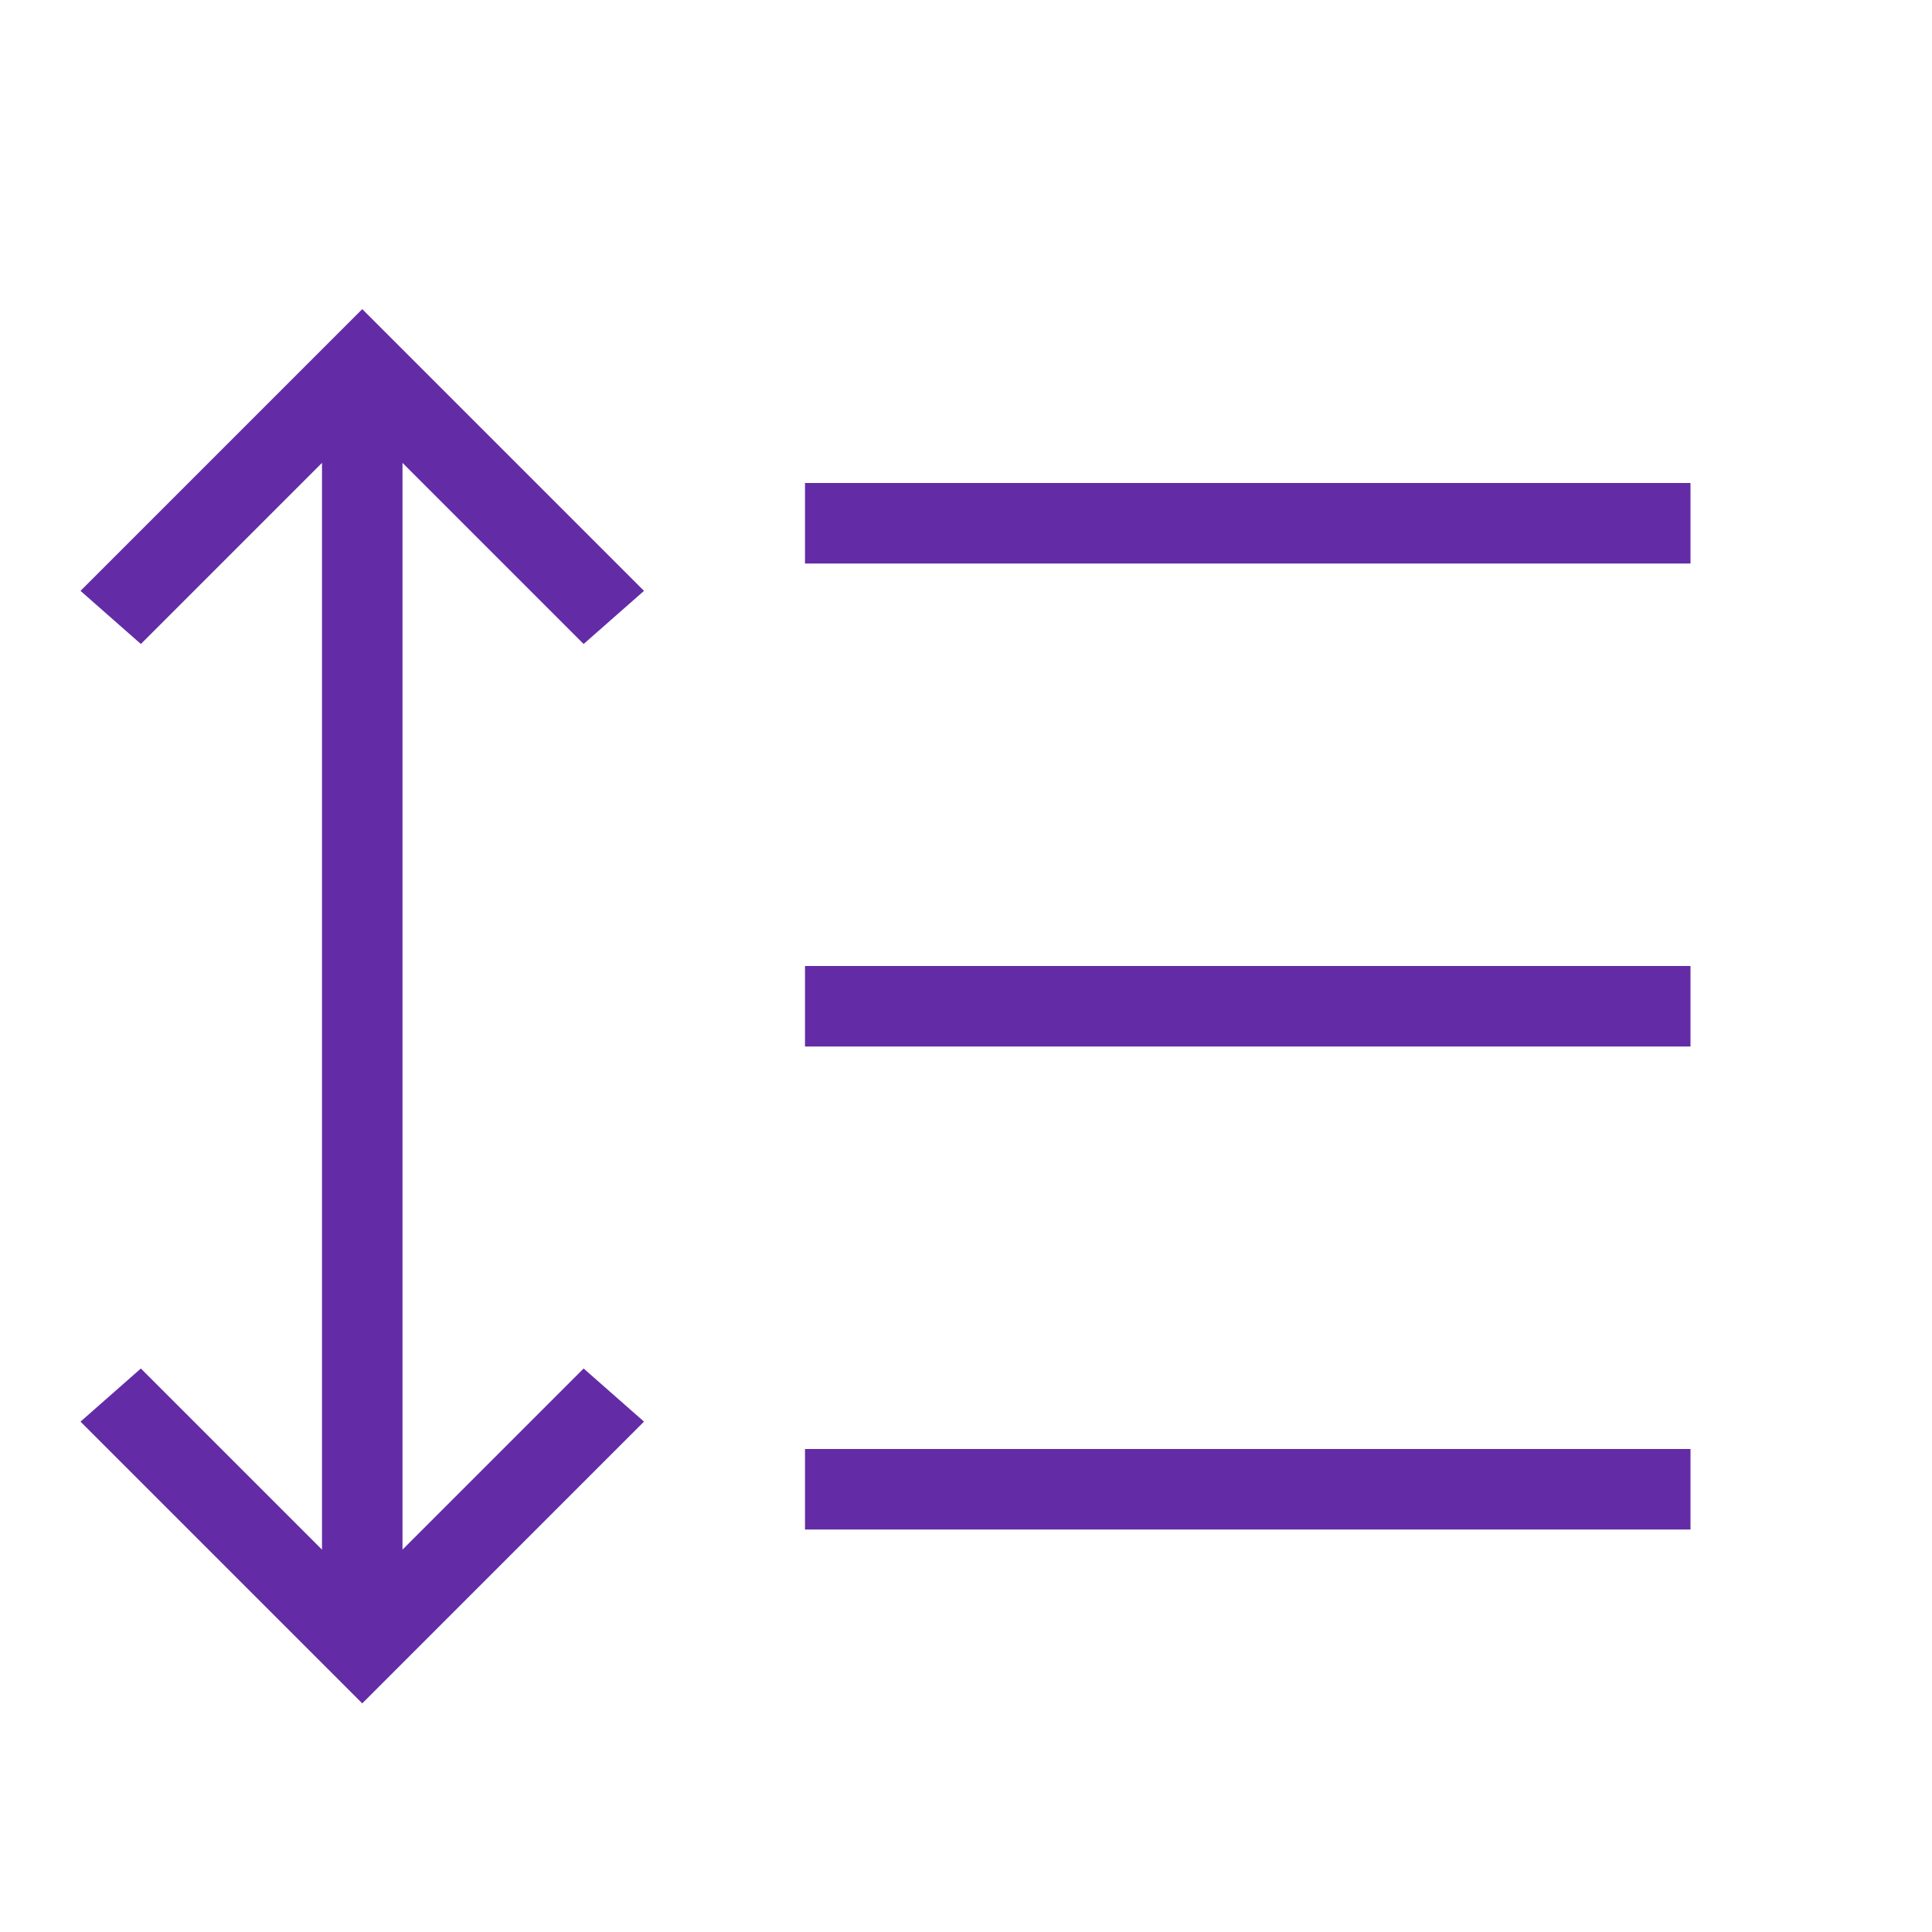
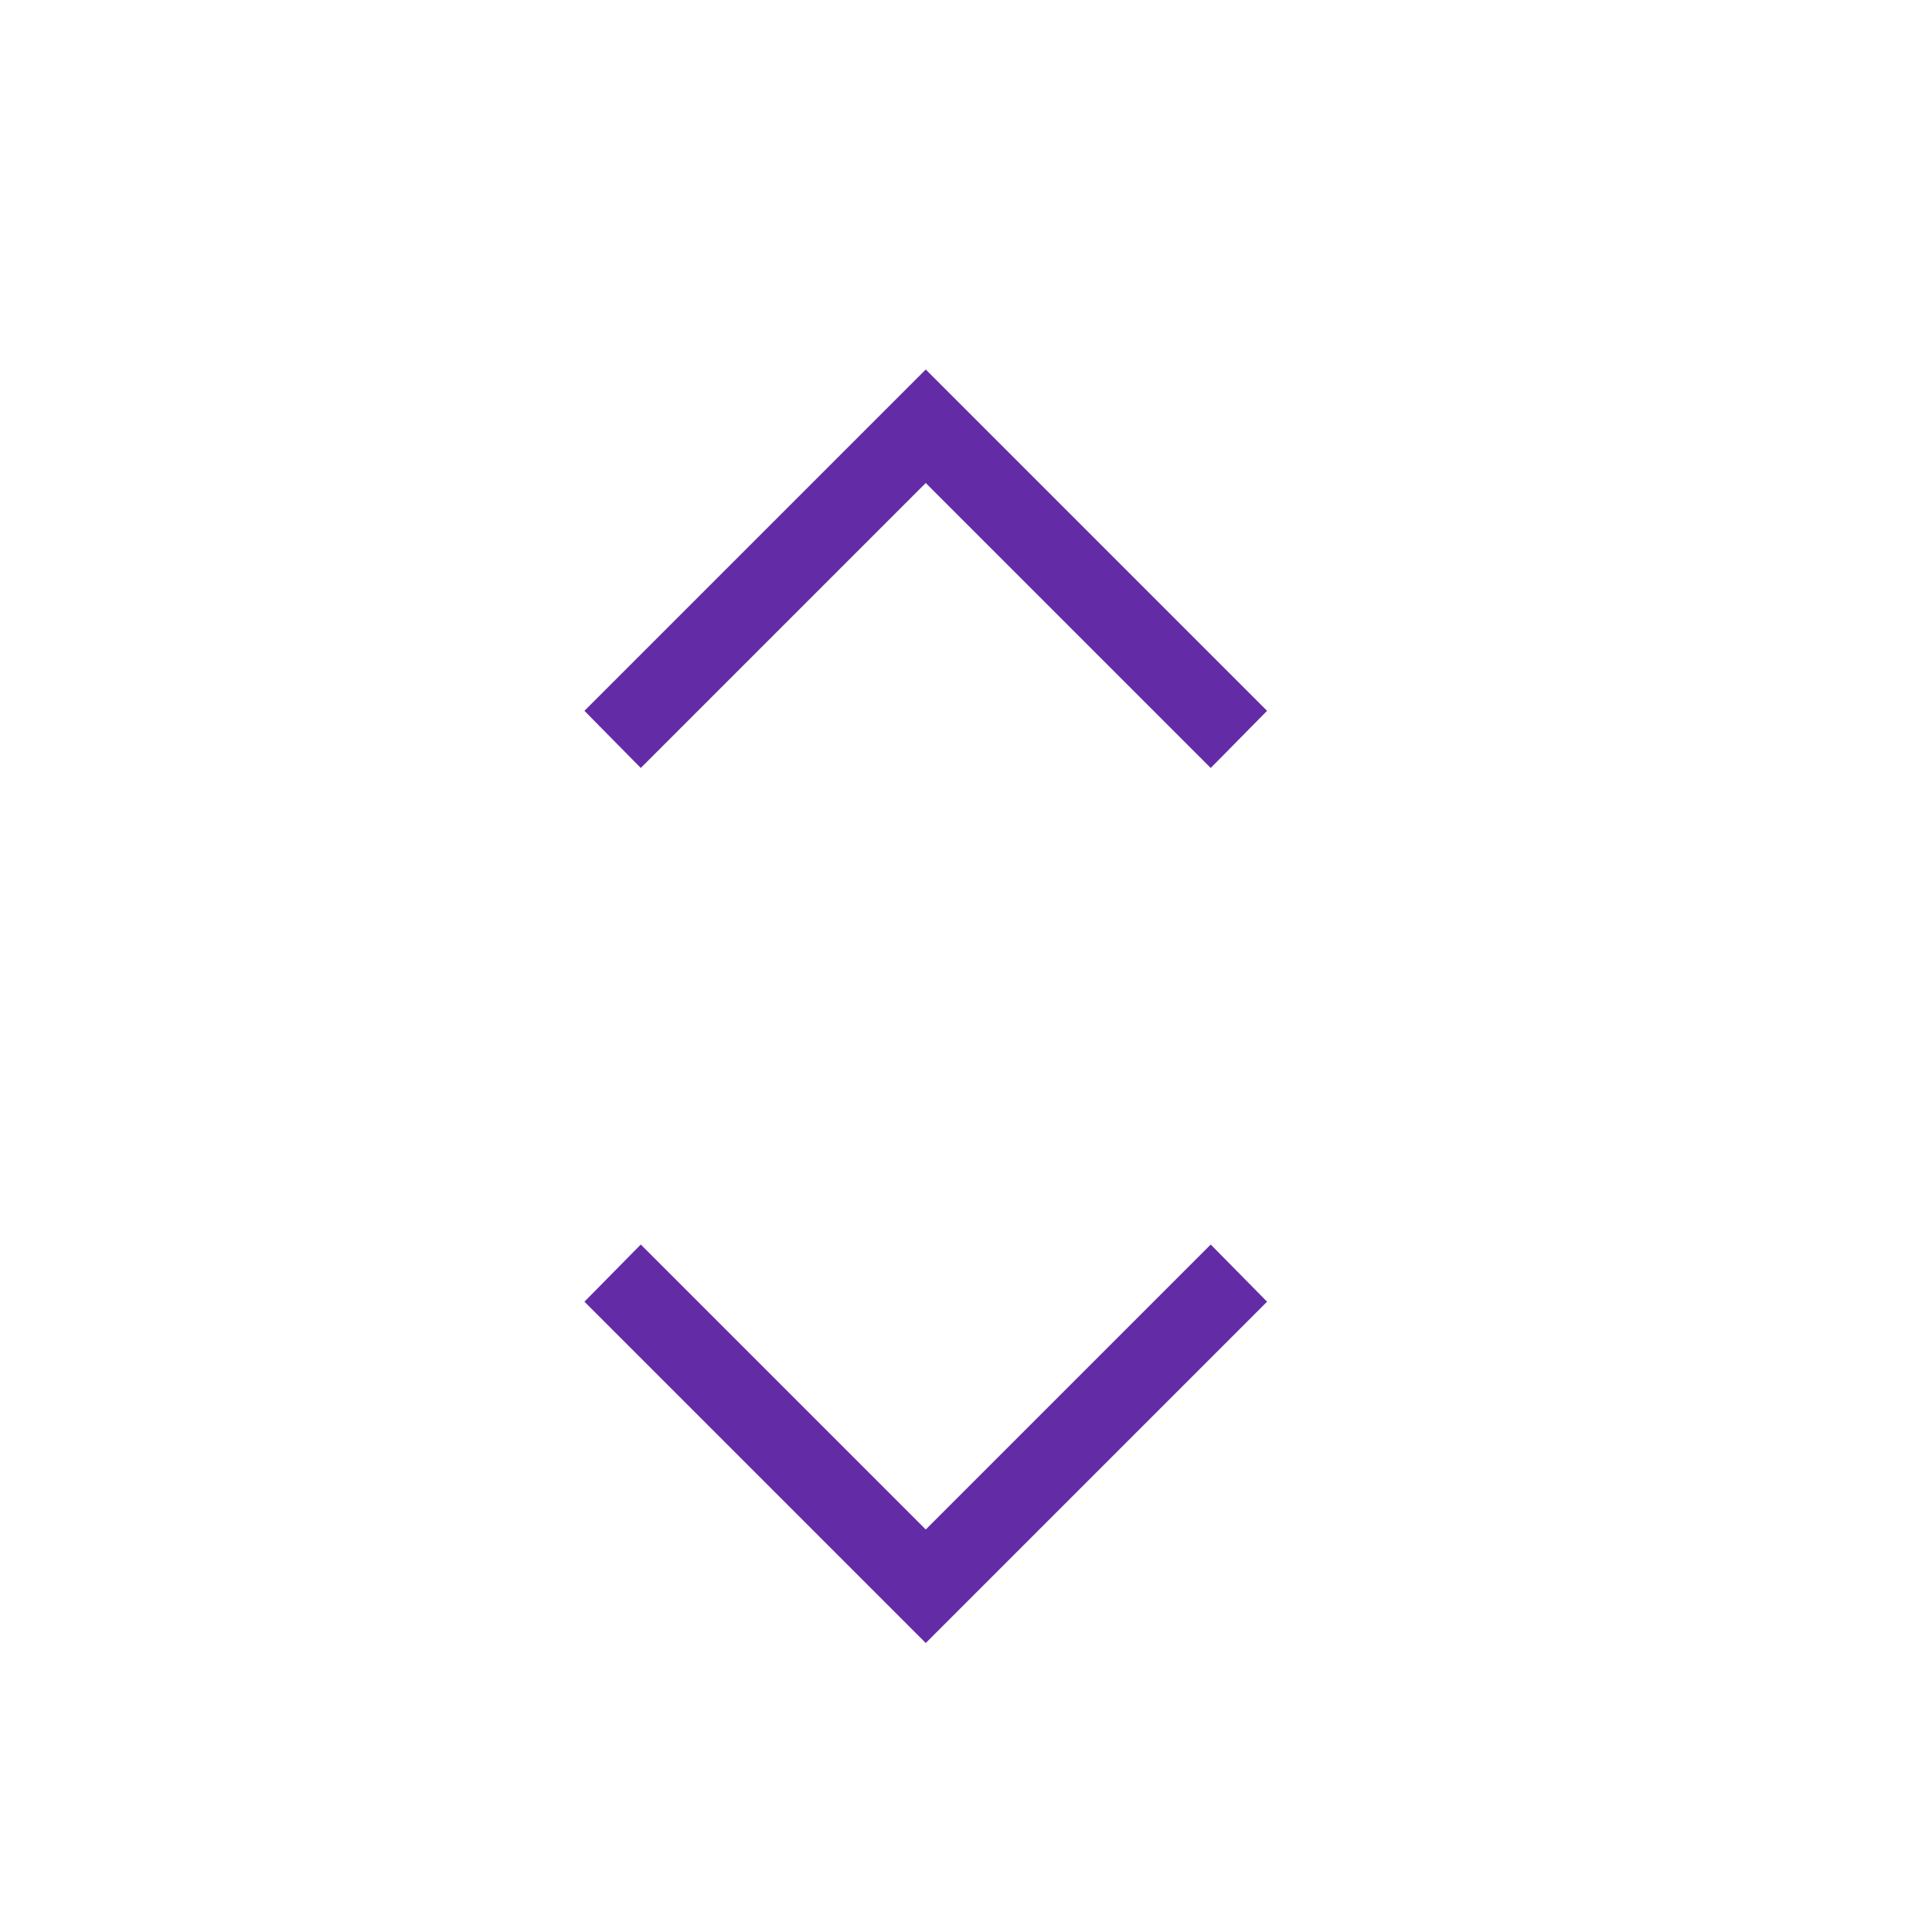
<svg xmlns="http://www.w3.org/2000/svg" width="24" height="24" viewBox="0 0 24 24">
-   <path fill="rgb(99, 44, 166)" d="M21 6v1H10V6zm0 6v1H10v-1zm0 6v1H10v-1zM5 19.25L7.25 17l.75.66l-3.5 3.5l-3.5-3.5l.75-.66L4 19.25V5.75L1.75 8L1 7.34l3.5-3.5L8 7.34L7.25 8L5 5.75z" />
+   <path fill="rgb(99, 44, 166)" d="m15.74 8.83l-.7.71L11.5 6L7.96 9.54l-.7-.71l4.24-4.24zm0 7.34l-4.24 4.24l-4.24-4.24l.7-.71L11.5 19l3.54-3.54z" />
</svg>
